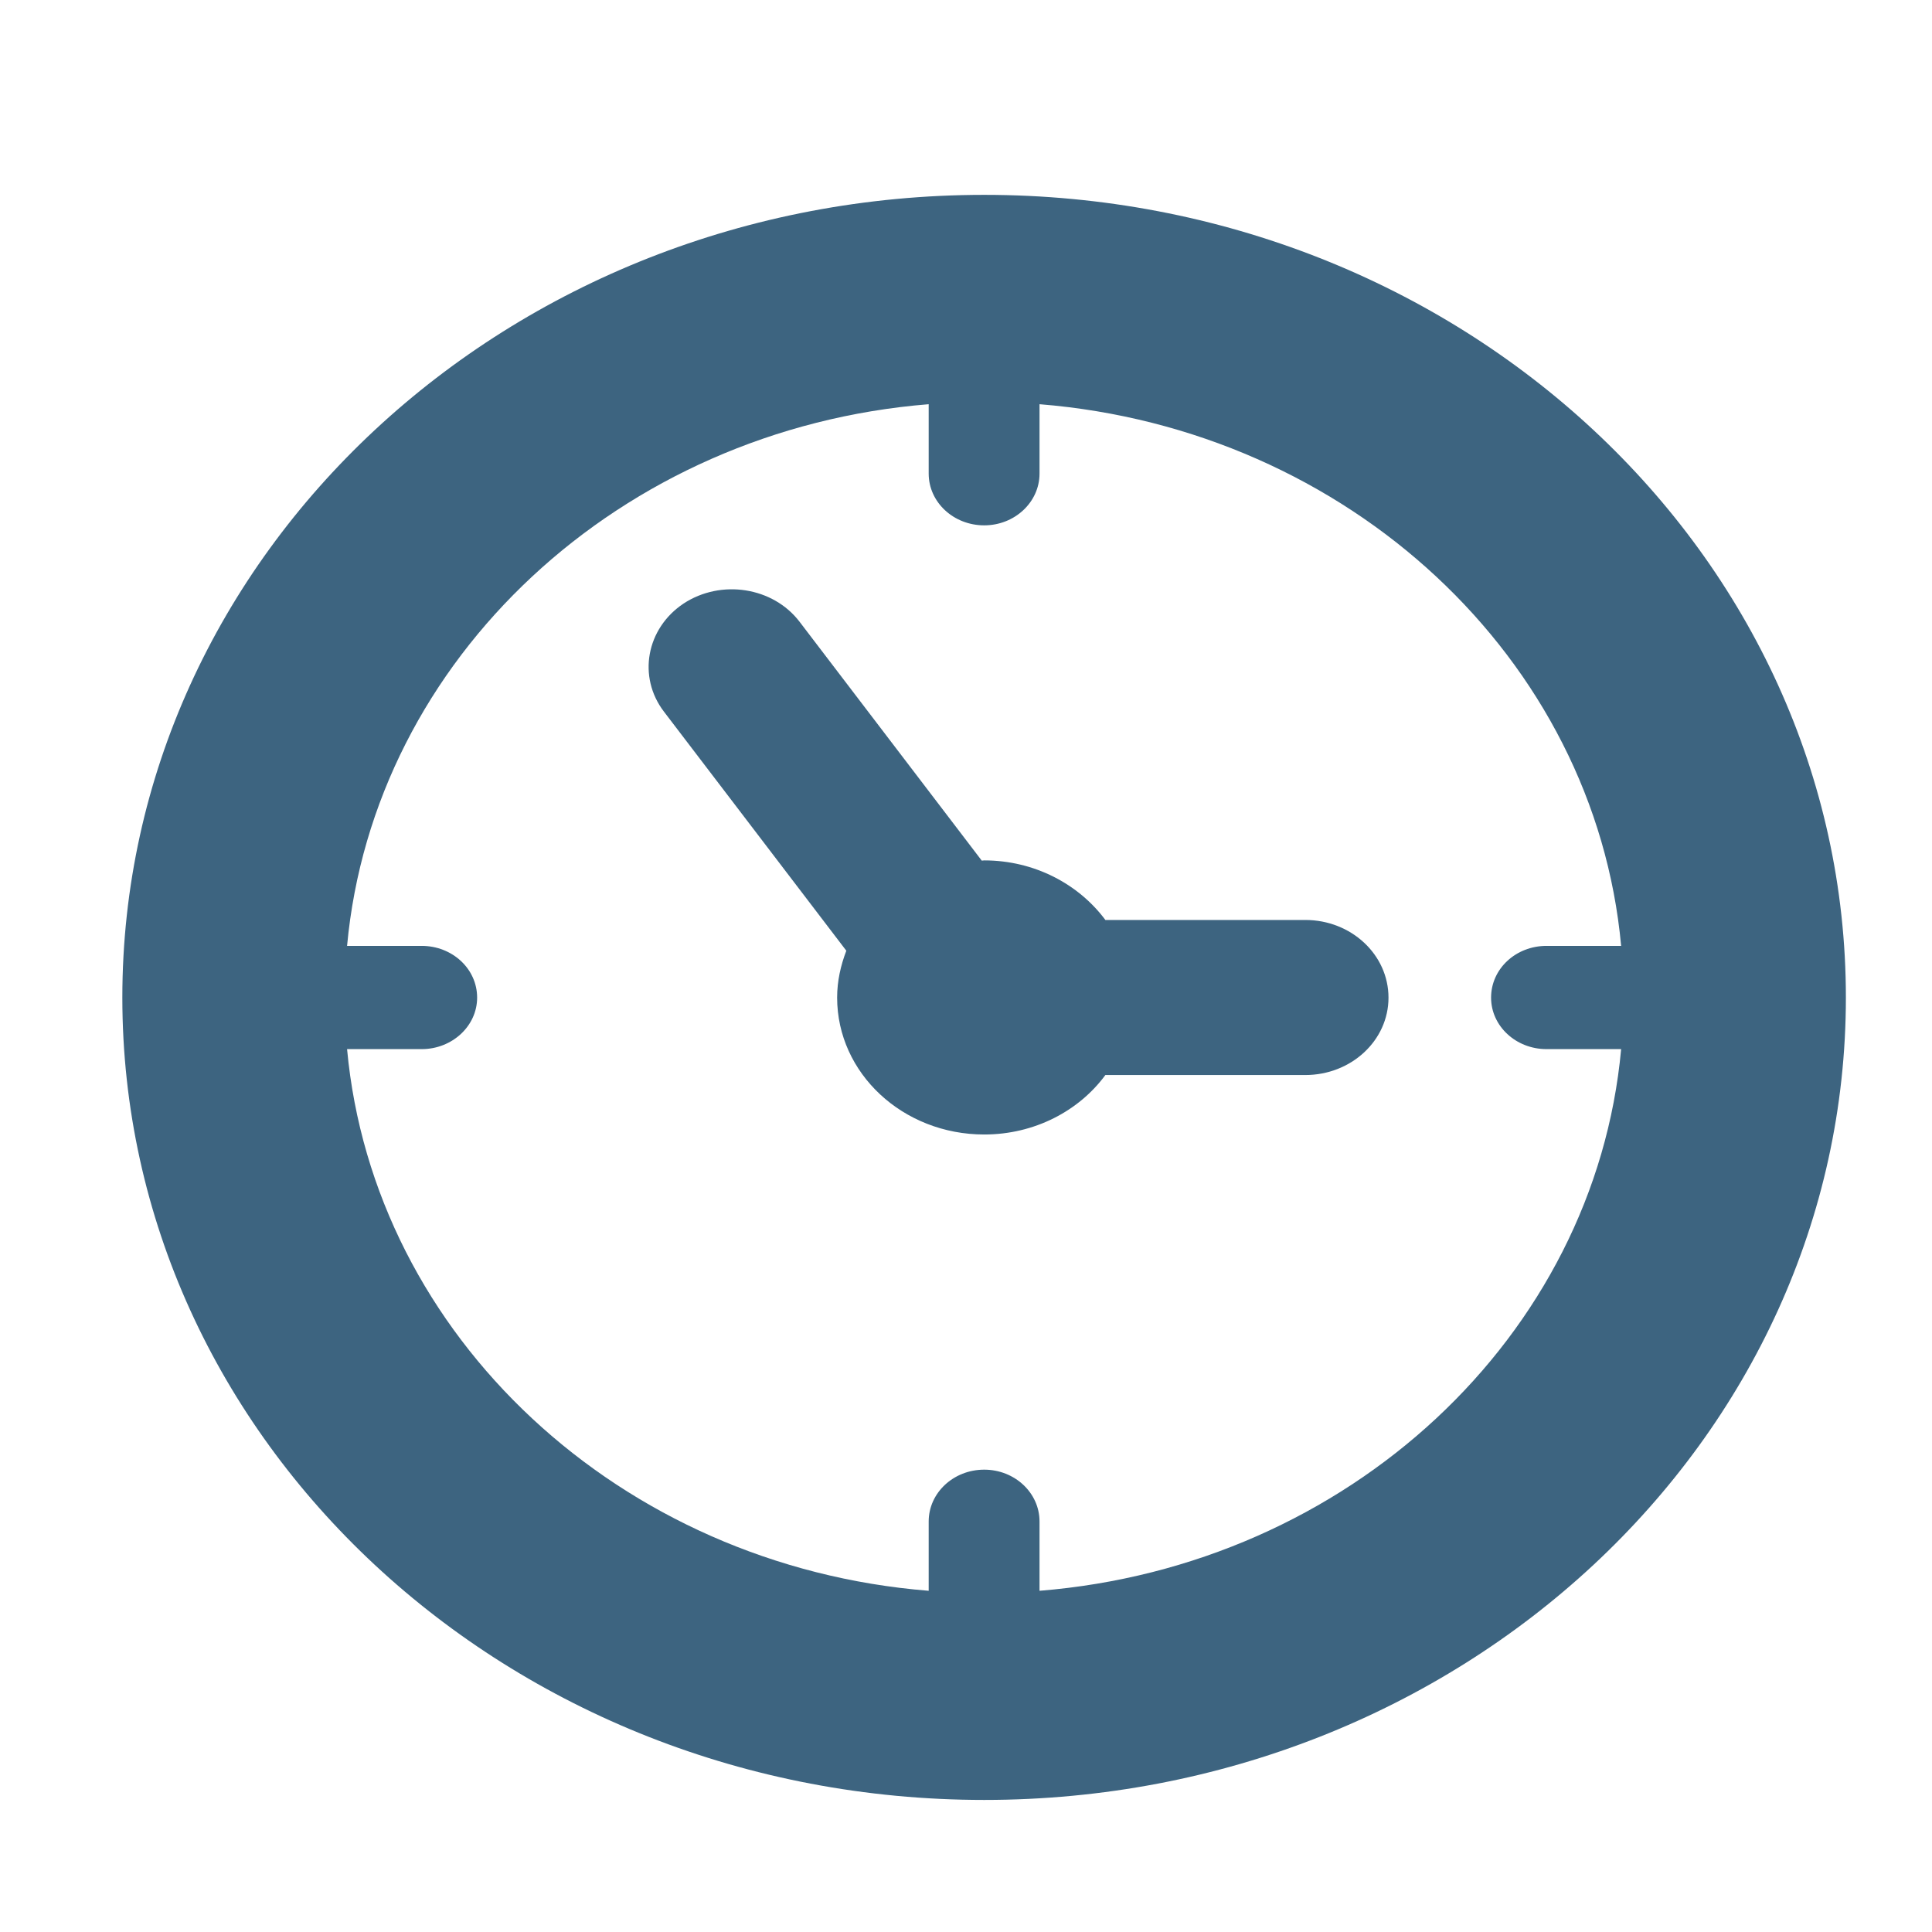
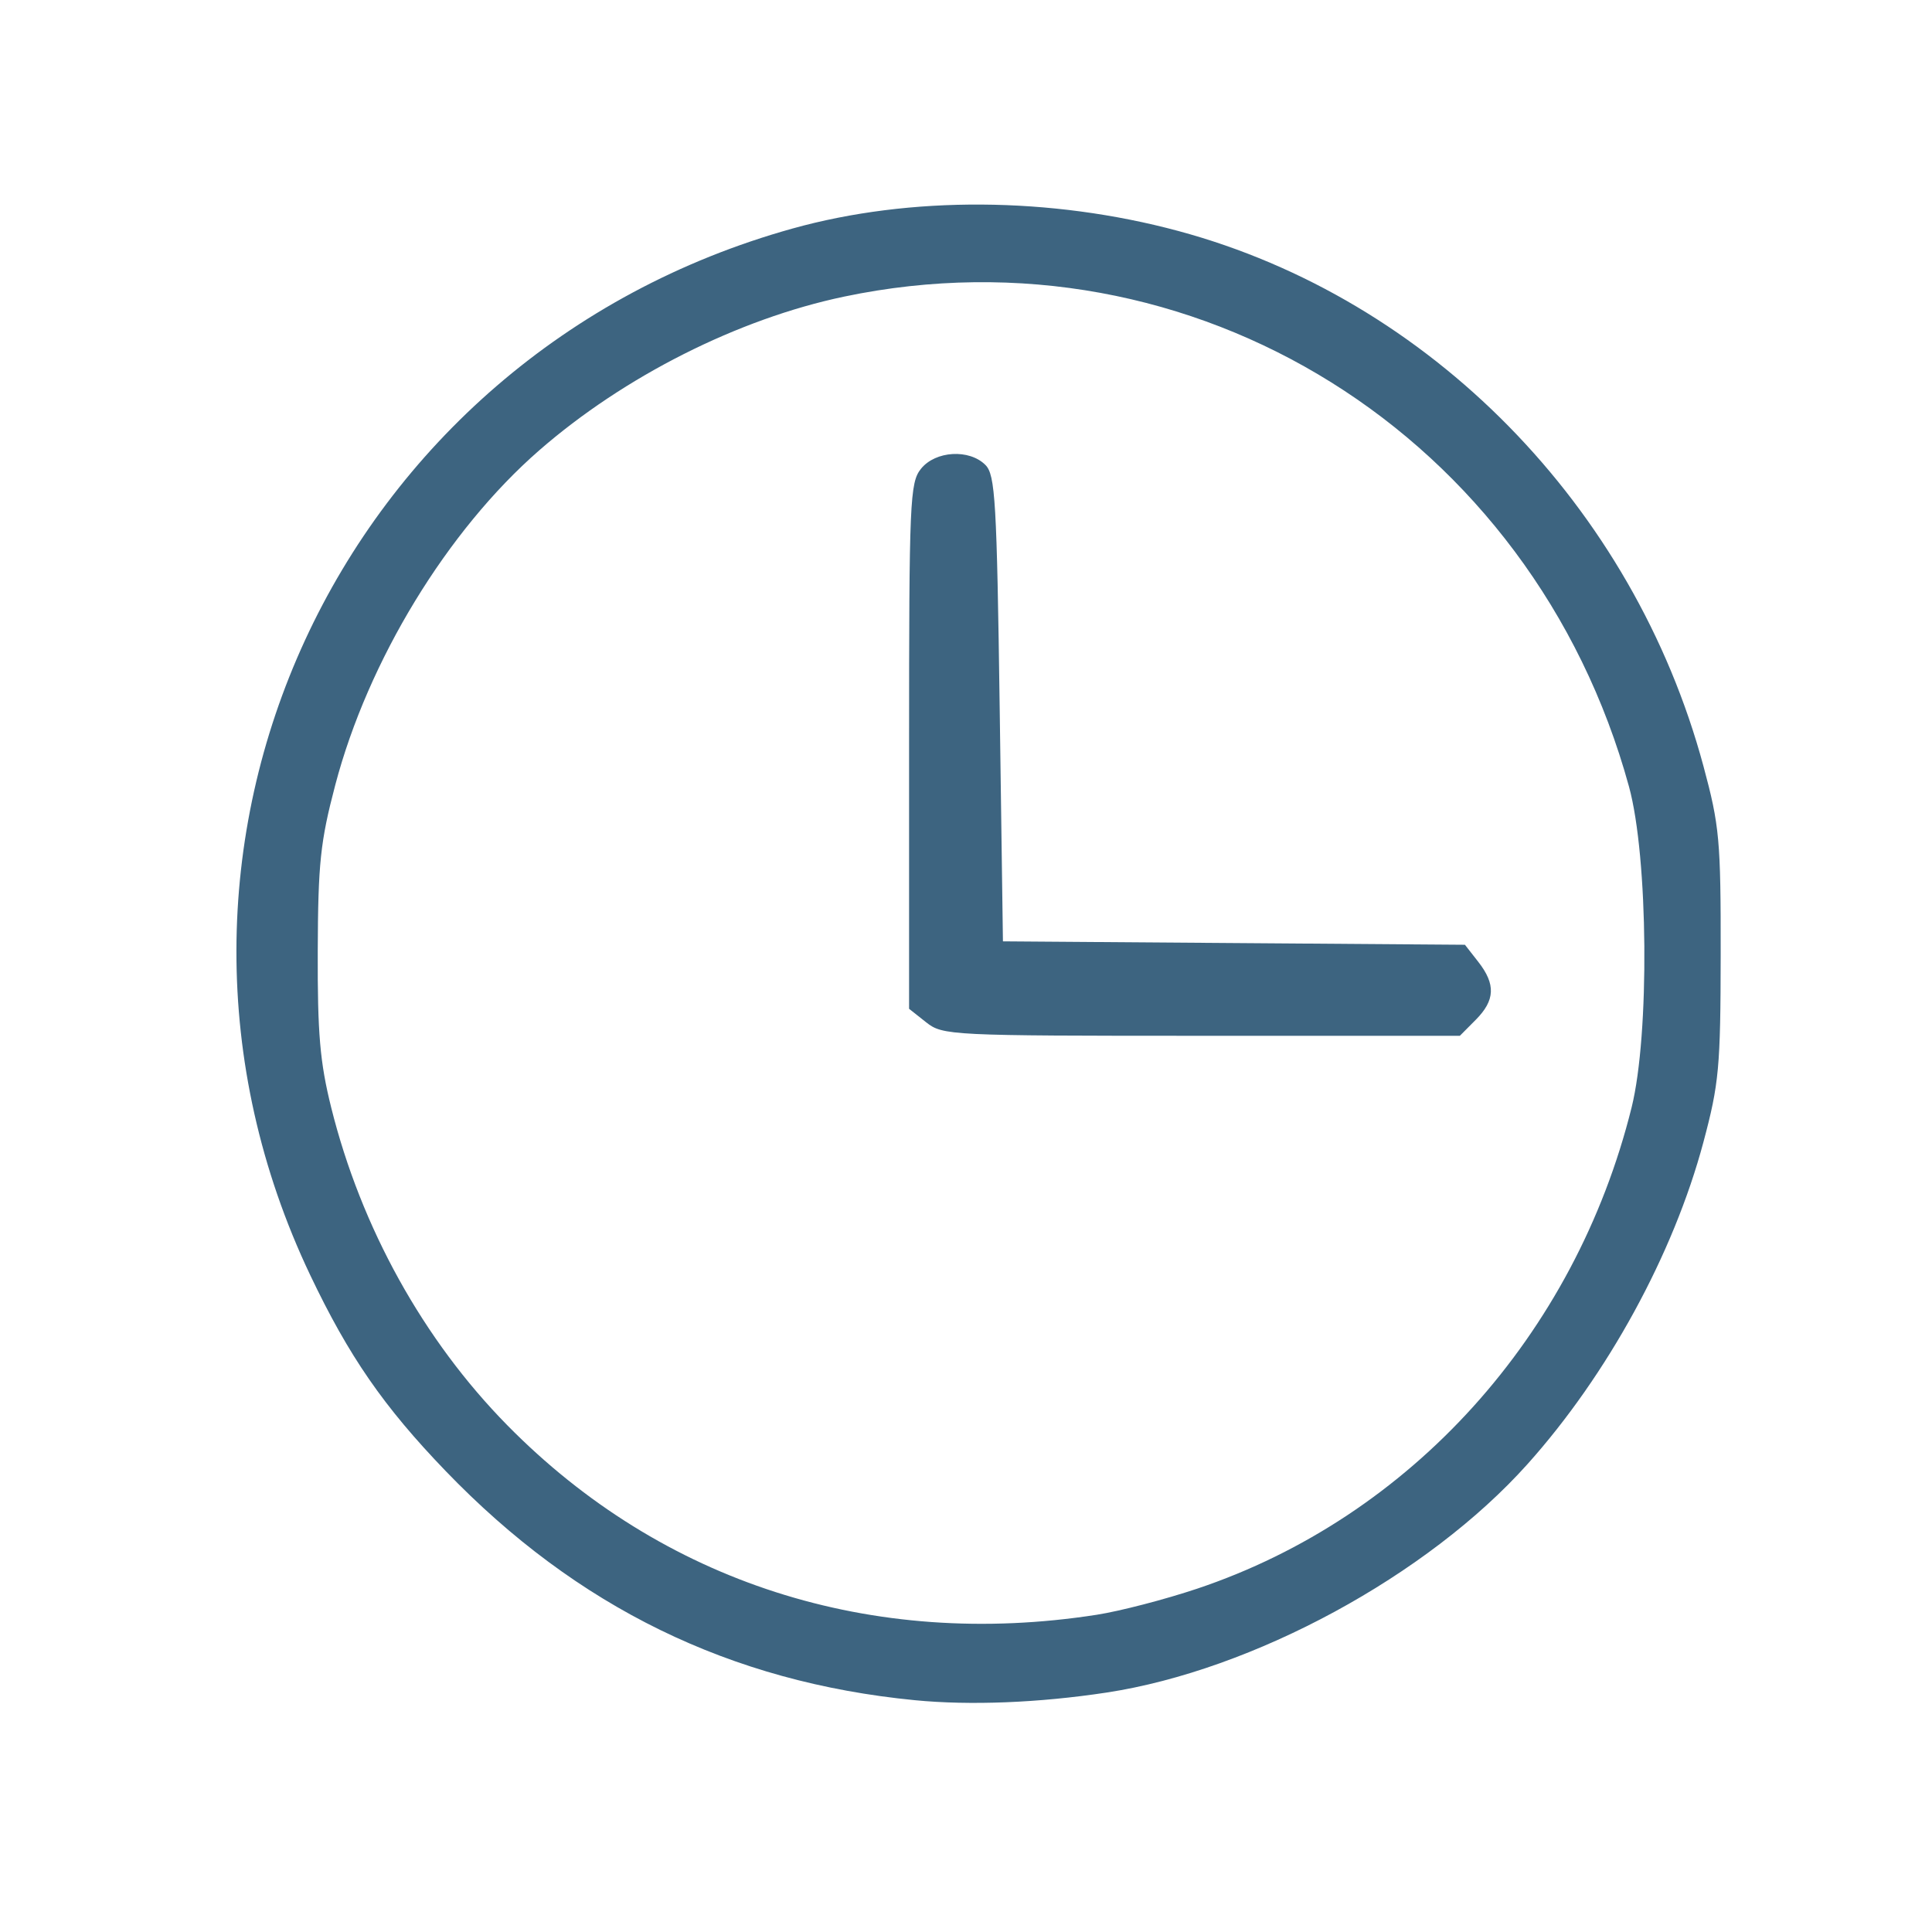
- <svg xmlns="http://www.w3.org/2000/svg" version="1.1" id="Layer_1" x="0px" y="0px" width="42px" height="42px" viewBox="0 0 42 42" enable-background="new 0 0 42 42" xml:space="preserve">
-   <defs id="defs11" />
-   <g id="g4291" transform="matrix(0.3826626,0,0,0.3643095,-237.6152,-110.4834)" />
-   <g id="g4293" transform="matrix(0.3826626,0,0,0.3643095,-237.6152,-110.4834)" />
-   <g id="g4295" transform="matrix(0.3826626,0,0,0.3643095,-237.6152,-110.4834)" />
-   <g id="g4297" transform="matrix(0.3826626,0,0,0.3643095,-237.6152,-110.4834)" />
-   <g id="g4299" transform="matrix(0.3826626,0,0,0.3643095,-237.6152,-110.4834)" />
-   <g id="g4301" transform="matrix(0.3826626,0,0,0.3643095,-237.6152,-110.4834)" />
-   <g id="g4303" transform="matrix(0.3826626,0,0,0.3643095,-237.6152,-110.4834)" />
-   <g id="g4305" transform="matrix(0.3826626,0,0,0.3643095,-237.6152,-110.4834)" />
-   <g id="g4307" transform="matrix(0.3826626,0,0,0.3643095,-237.6152,-110.4834)" />
-   <g id="g4309" transform="matrix(0.3826626,0,0,0.3643095,-237.6152,-110.4834)" />
-   <g id="g4311" transform="matrix(0.3826626,0,0,0.3643095,-237.6152,-110.4834)" />
-   <g id="g4313" transform="matrix(0.3826626,0,0,0.3643095,-237.6152,-110.4834)" />
-   <g id="g4315" transform="matrix(0.3826626,0,0,0.3643095,-237.6152,-110.4834)" />
-   <g id="g4317" transform="matrix(0.3826626,0,0,0.3643095,-237.6152,-110.4834)" />
-   <g id="g4319" transform="matrix(0.3826626,0,0,0.3643095,-237.6152,-110.4834)" />
-   <g id="g4773" style="fill:#3d6480;fill-opacity:1" transform="matrix(0.432598,0,0,0.3890238,42.19282,-19.55595)">
-     <g transform="matrix(0.3275553,0,0,0.3392314,-205.2373,-49.60739)" id="g4460" style="fill:#3d6480;fill-opacity:1">
-       <g id="g4462" style="fill:#3d6480;fill-opacity:1">
-         <g id="g4464" style="fill:#3d6480;fill-opacity:1">
-           <path id="path4466" d="m 479.808,326.519 c -73.02,0 -132.228,59.227 -132.228,132.229 0,72.983 59.208,132.174 132.228,132.174 72.984,0 132.192,-59.19 132.192,-132.174 0,-73.003 -59.208,-132.229 -132.192,-132.229 z m 8.484,229.95 0,-11.415 c 0,-4.722 -3.808,-8.538 -8.484,-8.538 -4.722,0 -8.521,3.826 -8.521,8.538 l 0,11.415 c -47.341,-4.07 -85.158,-41.896 -89.229,-89.229 l 11.451,0 c 4.677,0 8.502,-3.809 8.502,-8.484 0,-4.758 -3.825,-8.521 -8.502,-8.521 l -11.451,0 c 4.07,-47.351 41.896,-85.14 89.229,-89.229 l 0,11.433 c 0,4.704 3.809,8.521 8.521,8.521 4.677,0 8.484,-3.826 8.484,-8.521 l 0,-11.433 c 47.359,4.089 85.177,41.878 89.229,89.229 l -11.451,0 c -4.703,0 -8.502,3.771 -8.502,8.521 0,4.686 3.808,8.484 8.502,8.484 l 11.451,0 c -4.043,47.332 -41.87,85.149 -89.229,89.229 z" style="fill:#3d6480;fill-opacity:1" />
-         </g>
-       </g>
-     </g>
-     <g transform="matrix(0.3275553,0,0,0.3392314,-205.2373,-49.60739)" id="g4468" style="fill:#3d6480;fill-opacity:1">
-       <g id="g4470" style="fill:#3d6480;fill-opacity:1">
-         <g id="g4472" style="fill:#3d6480;fill-opacity:1">
-           <path id="path4474" d="m 529.066,445.966 -30.671,0 c -4.089,-5.897 -10.881,-9.813 -18.588,-9.813 -0.117,0 -0.244,0.036 -0.38,0.036 l -27.948,-39.346 c -4.07,-5.726 -12.048,-7.055 -17.792,-3.003 -5.726,4.089 -7.101,12.084 -3.003,17.828 l 27.967,39.363 c -0.859,2.415 -1.41,4.984 -1.41,7.725 0,12.464 10.085,22.549 22.566,22.549 7.707,0 14.535,-3.88 18.588,-9.796 l 30.671,0 c 7.037,0 12.763,-5.688 12.763,-12.744 0,-7.091 -5.725,-12.799 -12.763,-12.799 z" style="fill:#3d6480;fill-opacity:1" />
-         </g>
-       </g>
-     </g>
-   </g>
-   <g id="g4540" transform="matrix(0.3275553,0,0,0.3392314,-266.402,-98.0442)" />
-   <g id="g4542" transform="matrix(0.3275553,0,0,0.3392314,-266.402,-98.0442)" />
-   <g id="g4544" transform="matrix(0.3275553,0,0,0.3392314,-266.402,-98.0442)" />
-   <g id="g4546" transform="matrix(0.3275553,0,0,0.3392314,-266.402,-98.0442)" />
-   <g id="g4548" transform="matrix(0.3275553,0,0,0.3392314,-266.402,-98.0442)" />
-   <g id="g4550" transform="matrix(0.3275553,0,0,0.3392314,-266.402,-98.0442)" />
-   <g id="g4552" transform="matrix(0.3275553,0,0,0.3392314,-266.402,-98.0442)" />
-   <g id="g4554" transform="matrix(0.3275553,0,0,0.3392314,-266.402,-98.0442)" />
-   <g id="g4556" transform="matrix(0.3275553,0,0,0.3392314,-266.402,-98.0442)" />
-   <g id="g4558" transform="matrix(0.3275553,0,0,0.3392314,-266.402,-98.0442)" />
-   <g id="g4560" transform="matrix(0.3275553,0,0,0.3392314,-266.402,-98.0442)" />
-   <g id="g4562" transform="matrix(0.3275553,0,0,0.3392314,-266.402,-98.0442)" />
-   <g id="g4564" transform="matrix(0.3275553,0,0,0.3392314,-266.402,-98.0442)" />
-   <g id="g4566" transform="matrix(0.3275553,0,0,0.3392314,-266.402,-98.0442)" />
-   <g id="g4568" transform="matrix(0.3275553,0,0,0.3392314,-266.402,-98.0442)" />
+ <svg xmlns="http://www.w3.org/2000/svg" id="svg2" xml:space="preserve" enable-background="new 0 0 1000 1000" viewBox="0 0 1000 1000" y="0px" x="0px" version="1.1">
+   <defs id="defs12" />
+   <path id="path4150" d="M 473.511,880.02 C 377.962,870.697 298.642,831.961 230.728,761.456 198.578,728.079 180.554,702.008 160.539,659.929 56.186,440.537 174.463,183.963 410.232,118.278 c 60.885,-16.962 133.644,-16.499 199.626,1.27 130.169,35.056 235.585,142.481 271.855,277.038 8.29,30.755 8.98,38.3 8.907,97.396 -0.072,58.52 -0.846,66.926 -8.943,97.225 -15.474,57.901 -49.598,120.343 -91.067,166.641 -51.65,57.664 -142.002,106.687 -217.887,118.222 -35.005,5.321 -70.631,6.739 -99.211,3.951 z m 94.185,-44.225 c 11.977,-1.865 35.346,-7.936 51.93,-13.491 110.554,-37.029 195.627,-131.257 224.892,-249.092 9.387,-37.798 8.633,-129.657 -1.363,-166.089 C 793.264,225.291 617.588,115.623 436.919,153.526 c -54.876,11.513 -113.89,41.277 -157.884,79.63 -47.531,41.437 -88.547,108.756 -105.507,173.167 -7.717,29.307 -8.902,40.548 -9.063,85.973 -0.151,42.555 1.14,57.58 6.952,80.916 15.496,62.217 47.693,120.315 91.158,164.491 80.047,81.356 188.566,116.244 305.12,98.092 z" style="opacity:1;fill:#3d6480;fill-opacity:1;fill-rule:nonzero;stroke:none;stroke-width:12.012;stroke-linecap:round;stroke-linejoin:round;stroke-miterlimit:4;stroke-dasharray:none;stroke-opacity:1" />
+   <path id="path4152" d="m 479.365,529.138 -8.828,-6.988 0,-135.928 c 0,-127.076 0.402,-136.428 6.179,-143.606 7.493,-9.312 25.005,-10.332 33.347,-1.943 5.092,5.121 5.883,18.649 7.379,126.151 l 1.675,120.415 119.564,0.885 119.564,0.885 6.911,8.841 c 9.086,11.624 8.724,19.9 -1.313,30 l -8.223,8.276 -133.713,0 c -130.201,0 -133.945,-0.184 -142.541,-6.988 z" style="opacity:1;fill:#3d6480;fill-opacity:1;fill-rule:nonzero;stroke:none;stroke-width:12.012;stroke-linecap:round;stroke-linejoin:round;stroke-miterlimit:4;stroke-dasharray:none;stroke-opacity:1" />
</svg>
